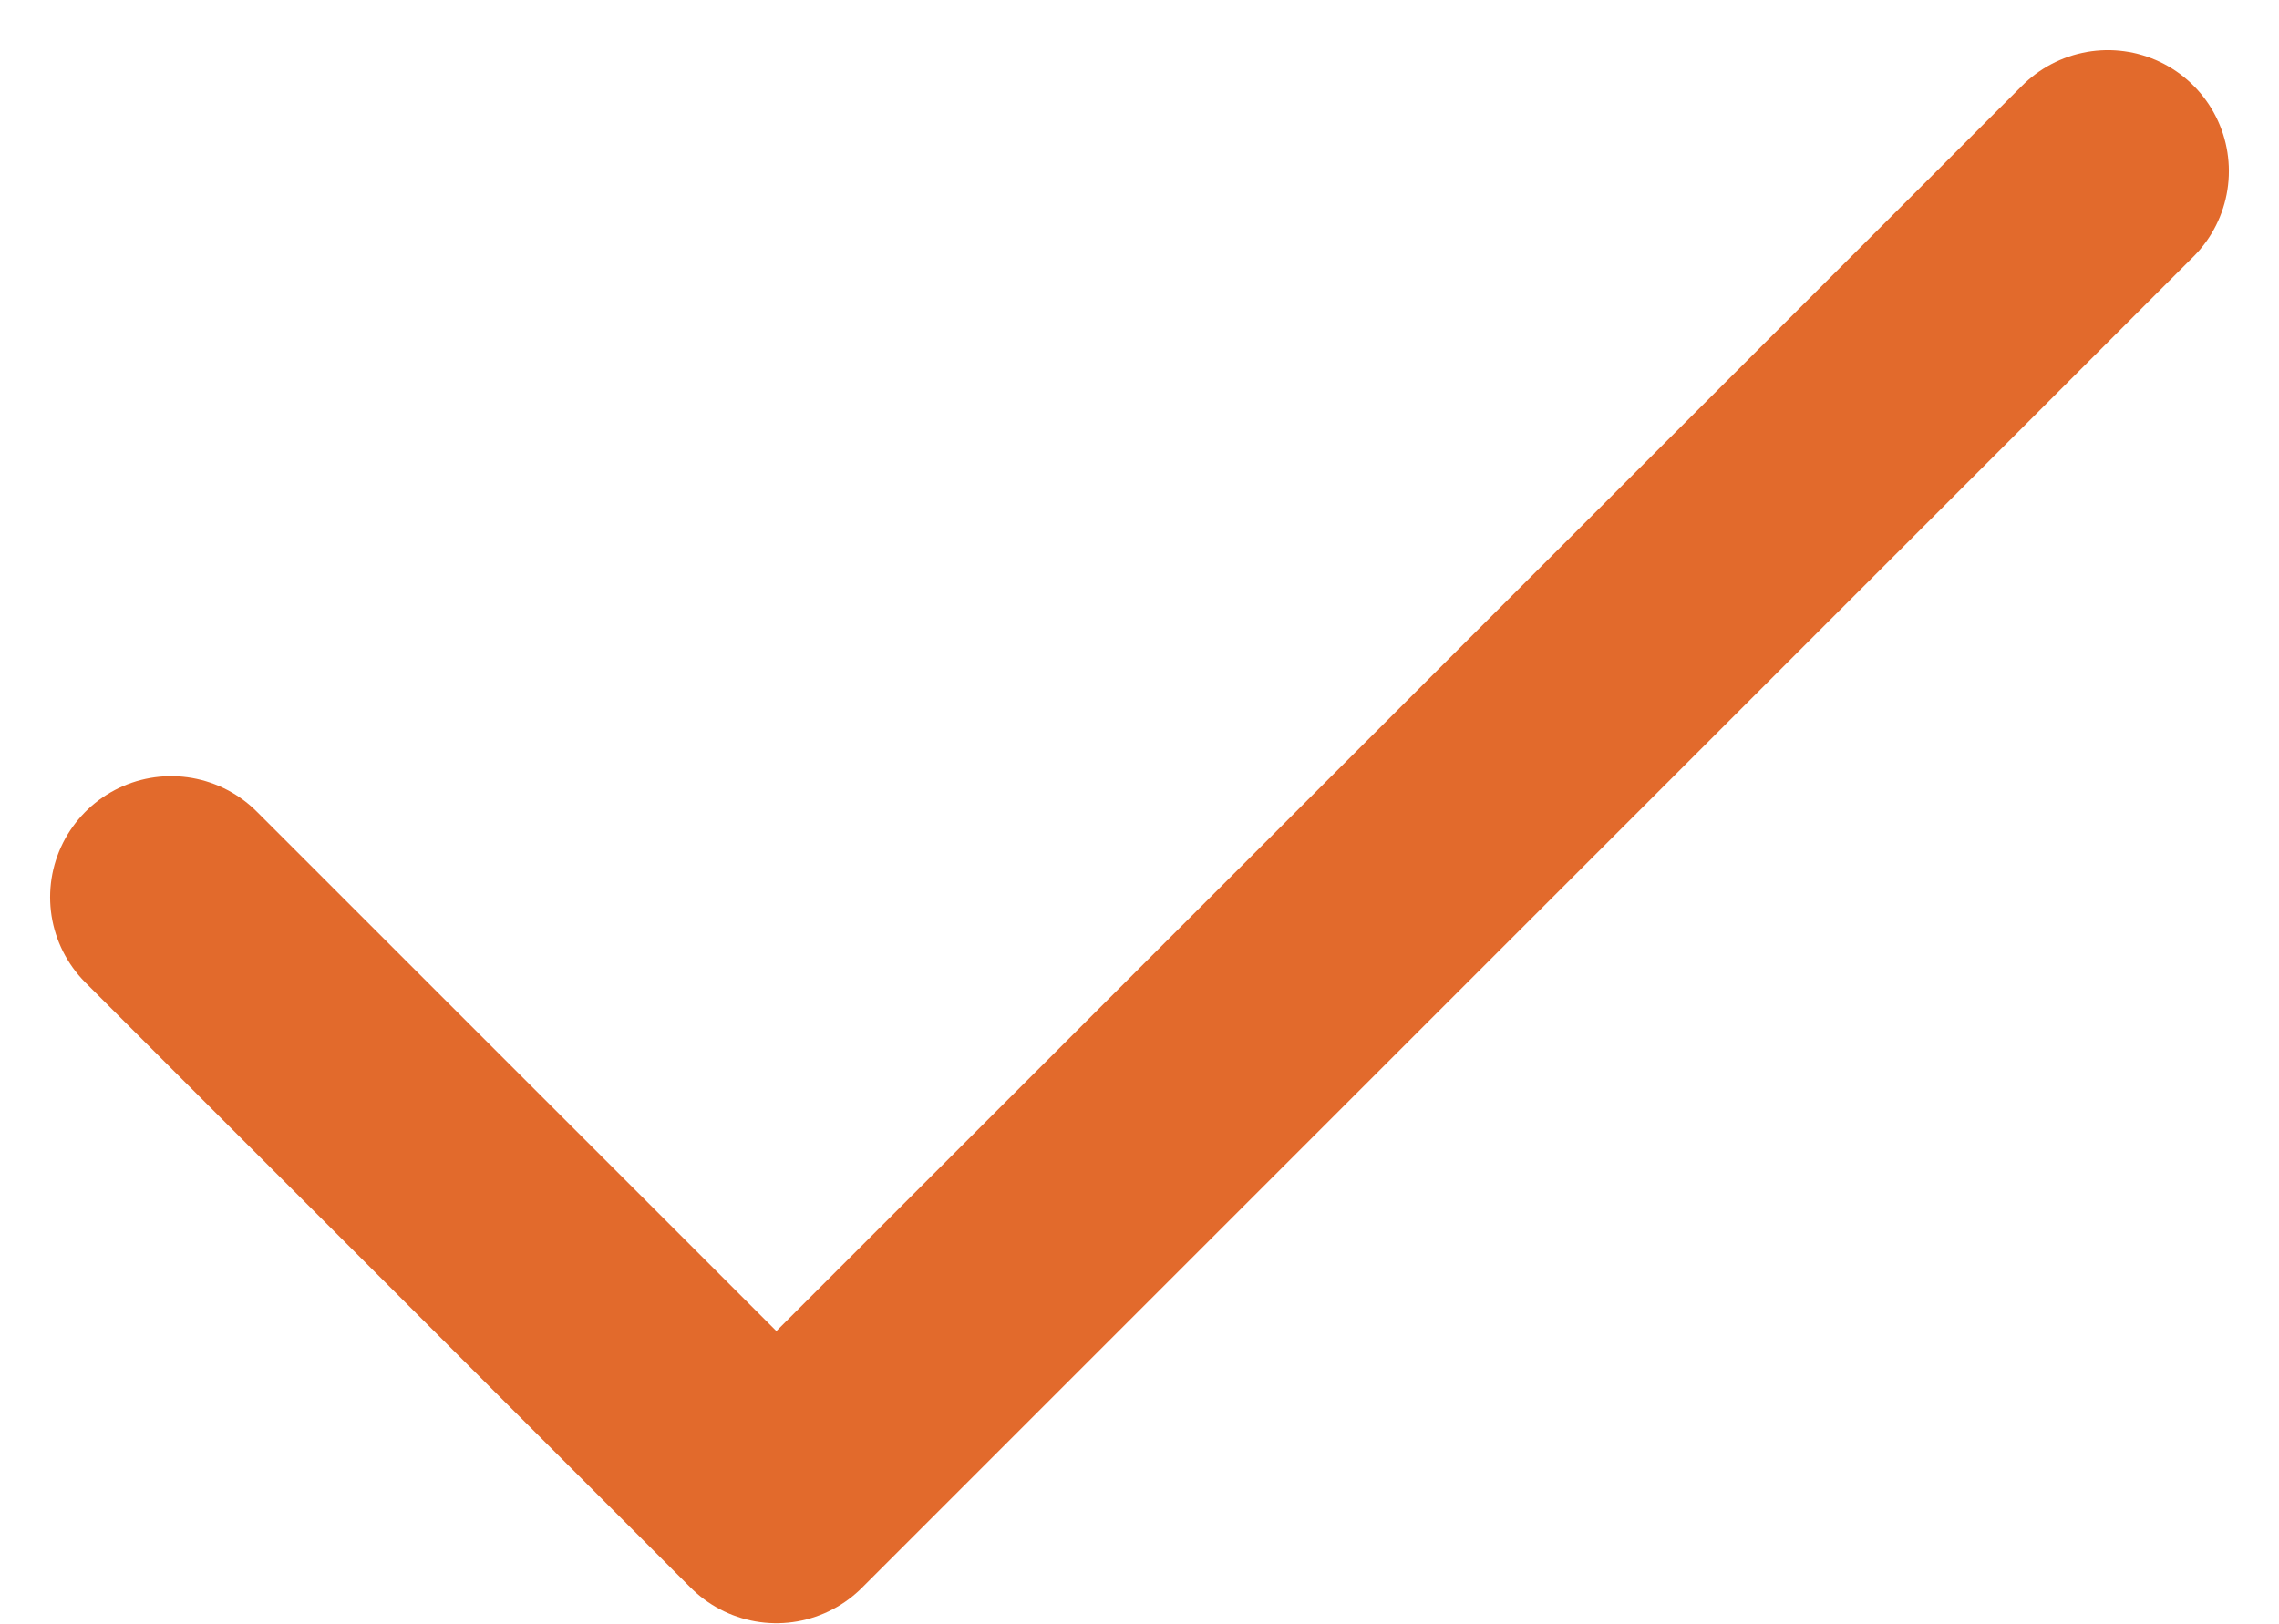
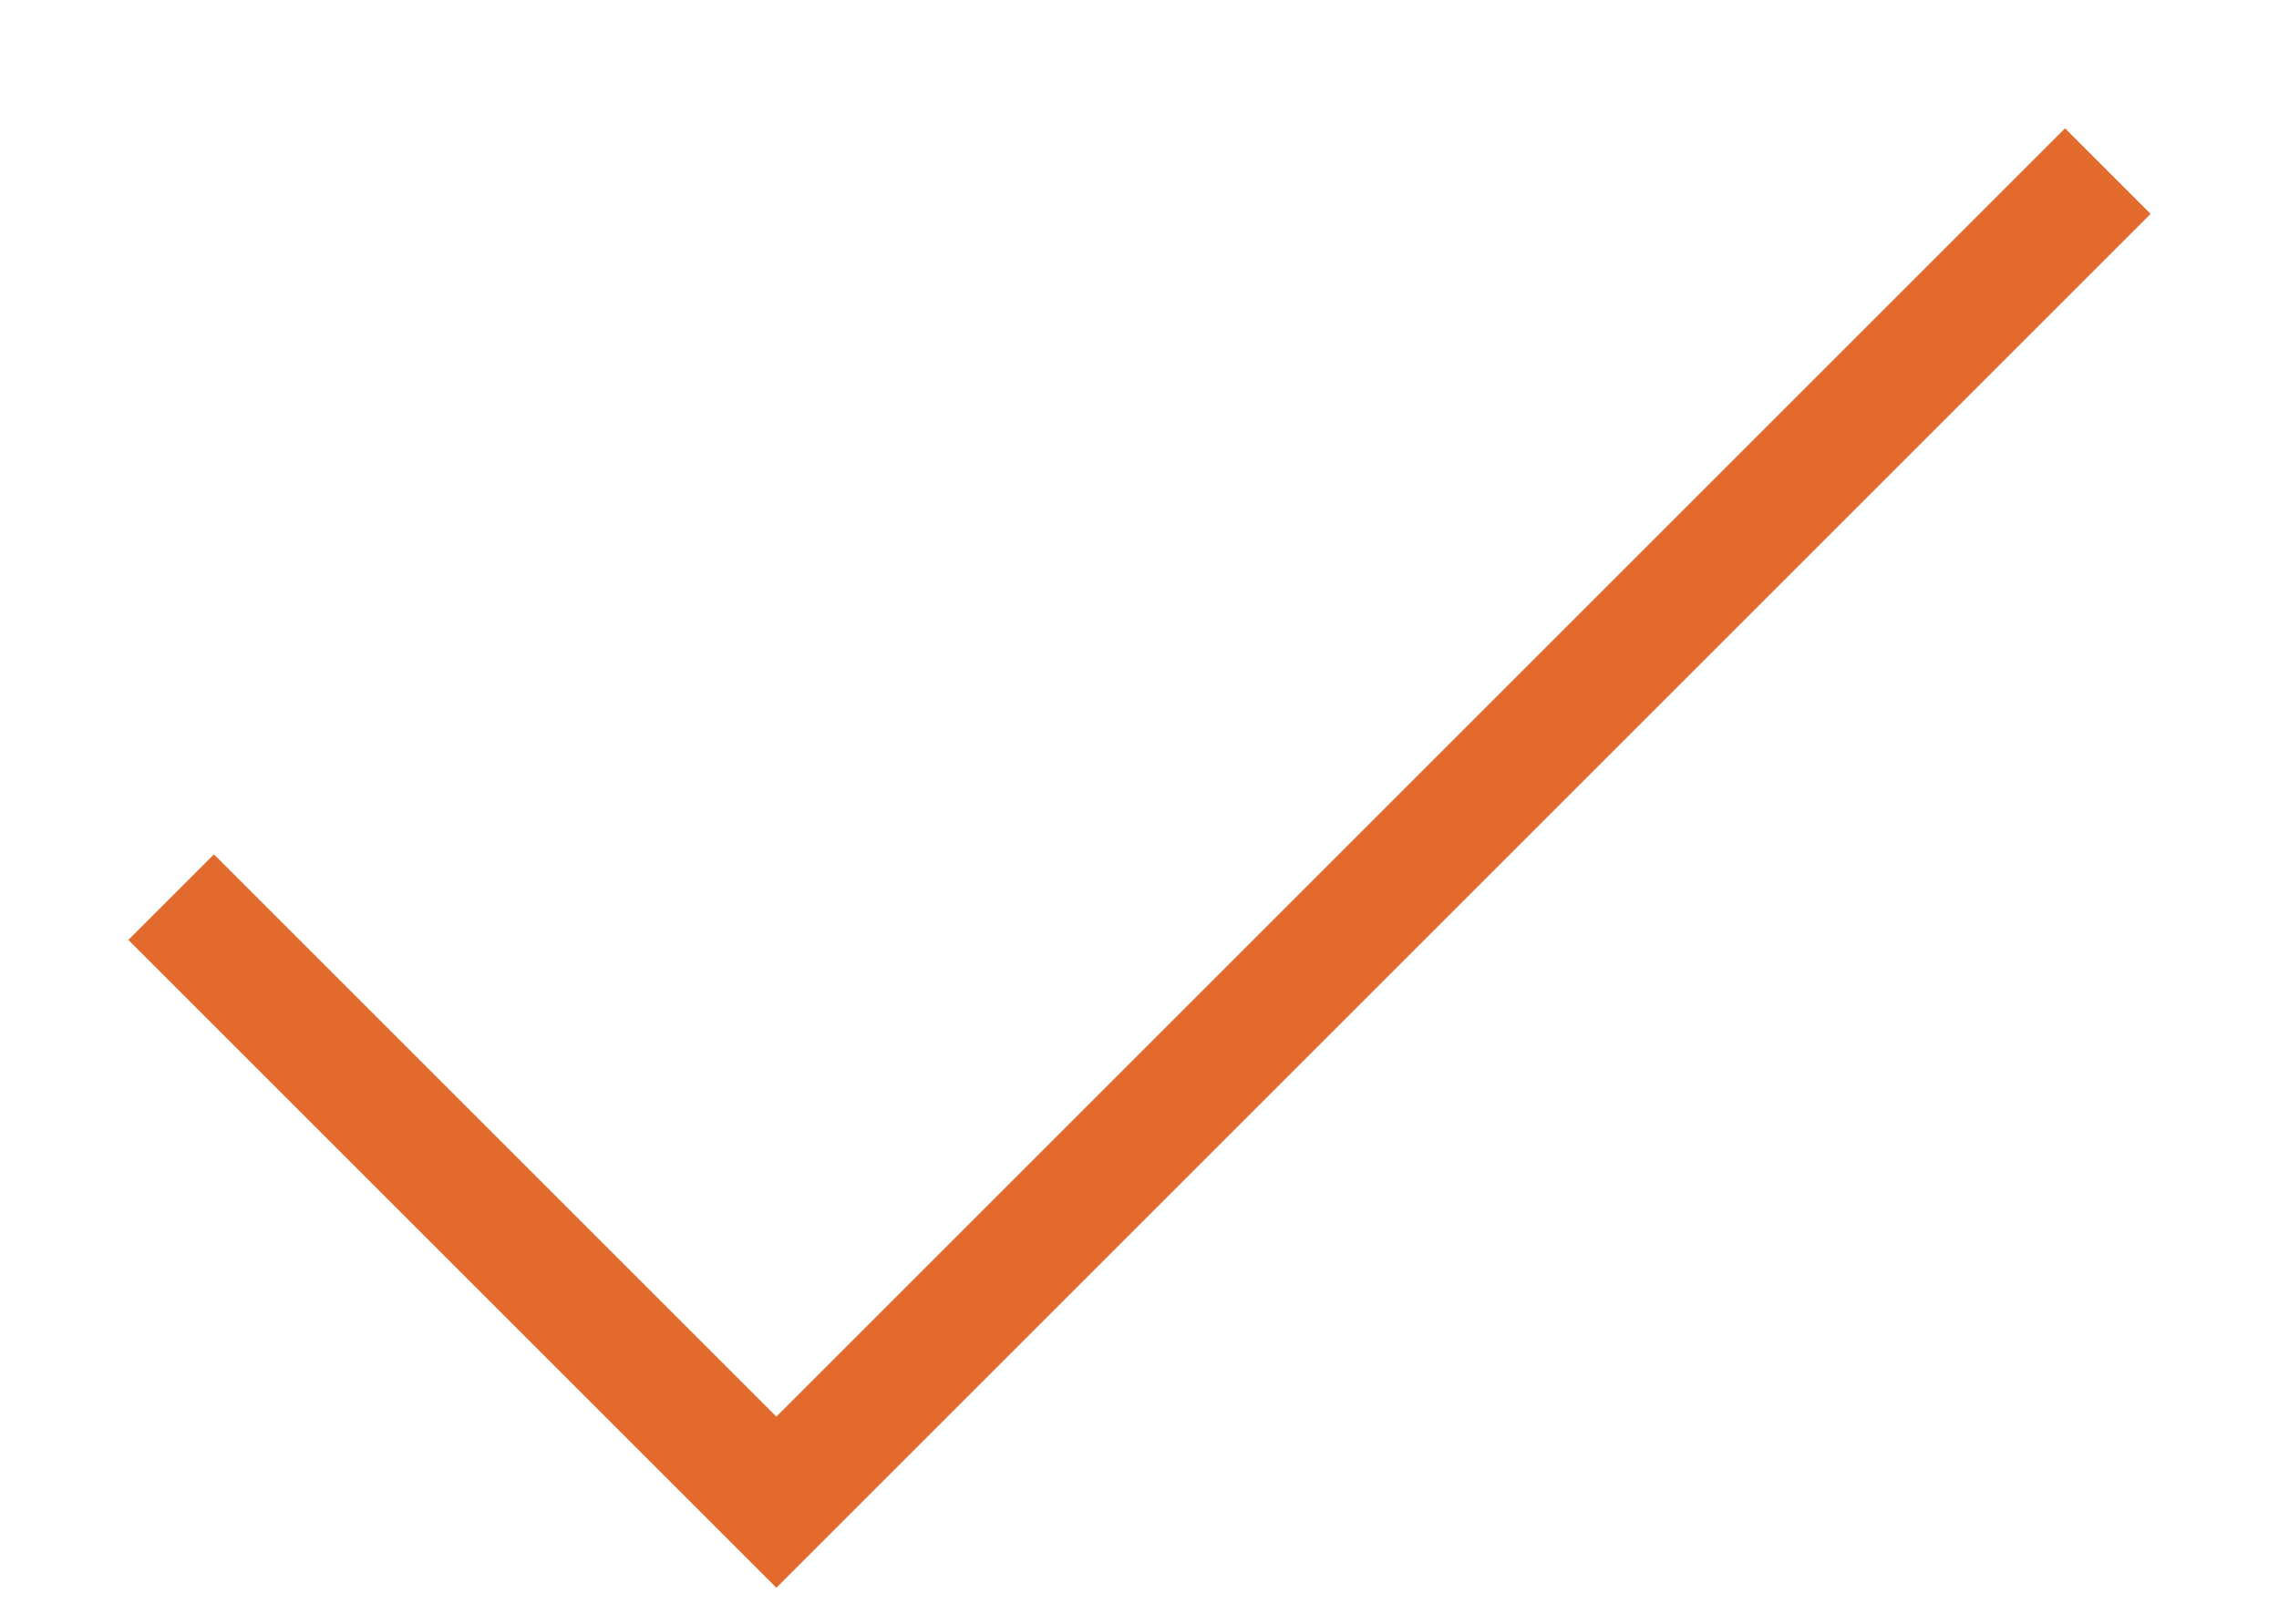
<svg xmlns="http://www.w3.org/2000/svg" width="18.828" height="13.414" viewBox="0 0 18.828 13.414">
-   <path id="check" d="M20,6,9,17,4,12" transform="translate(-2.586 -4.586)" fill="none" stroke="#E26A2C" stroke-linecap="round" stroke-linejoin="round" stroke-width="2" />
+   <path id="check" d="M20,6,9,17,4,12" transform="translate(-2.586 -4.586)" fill="none" stroke="#E26A2C" strokeLinecap="round" strokeLinejoin="round" strokeWidth="2" />
</svg>
